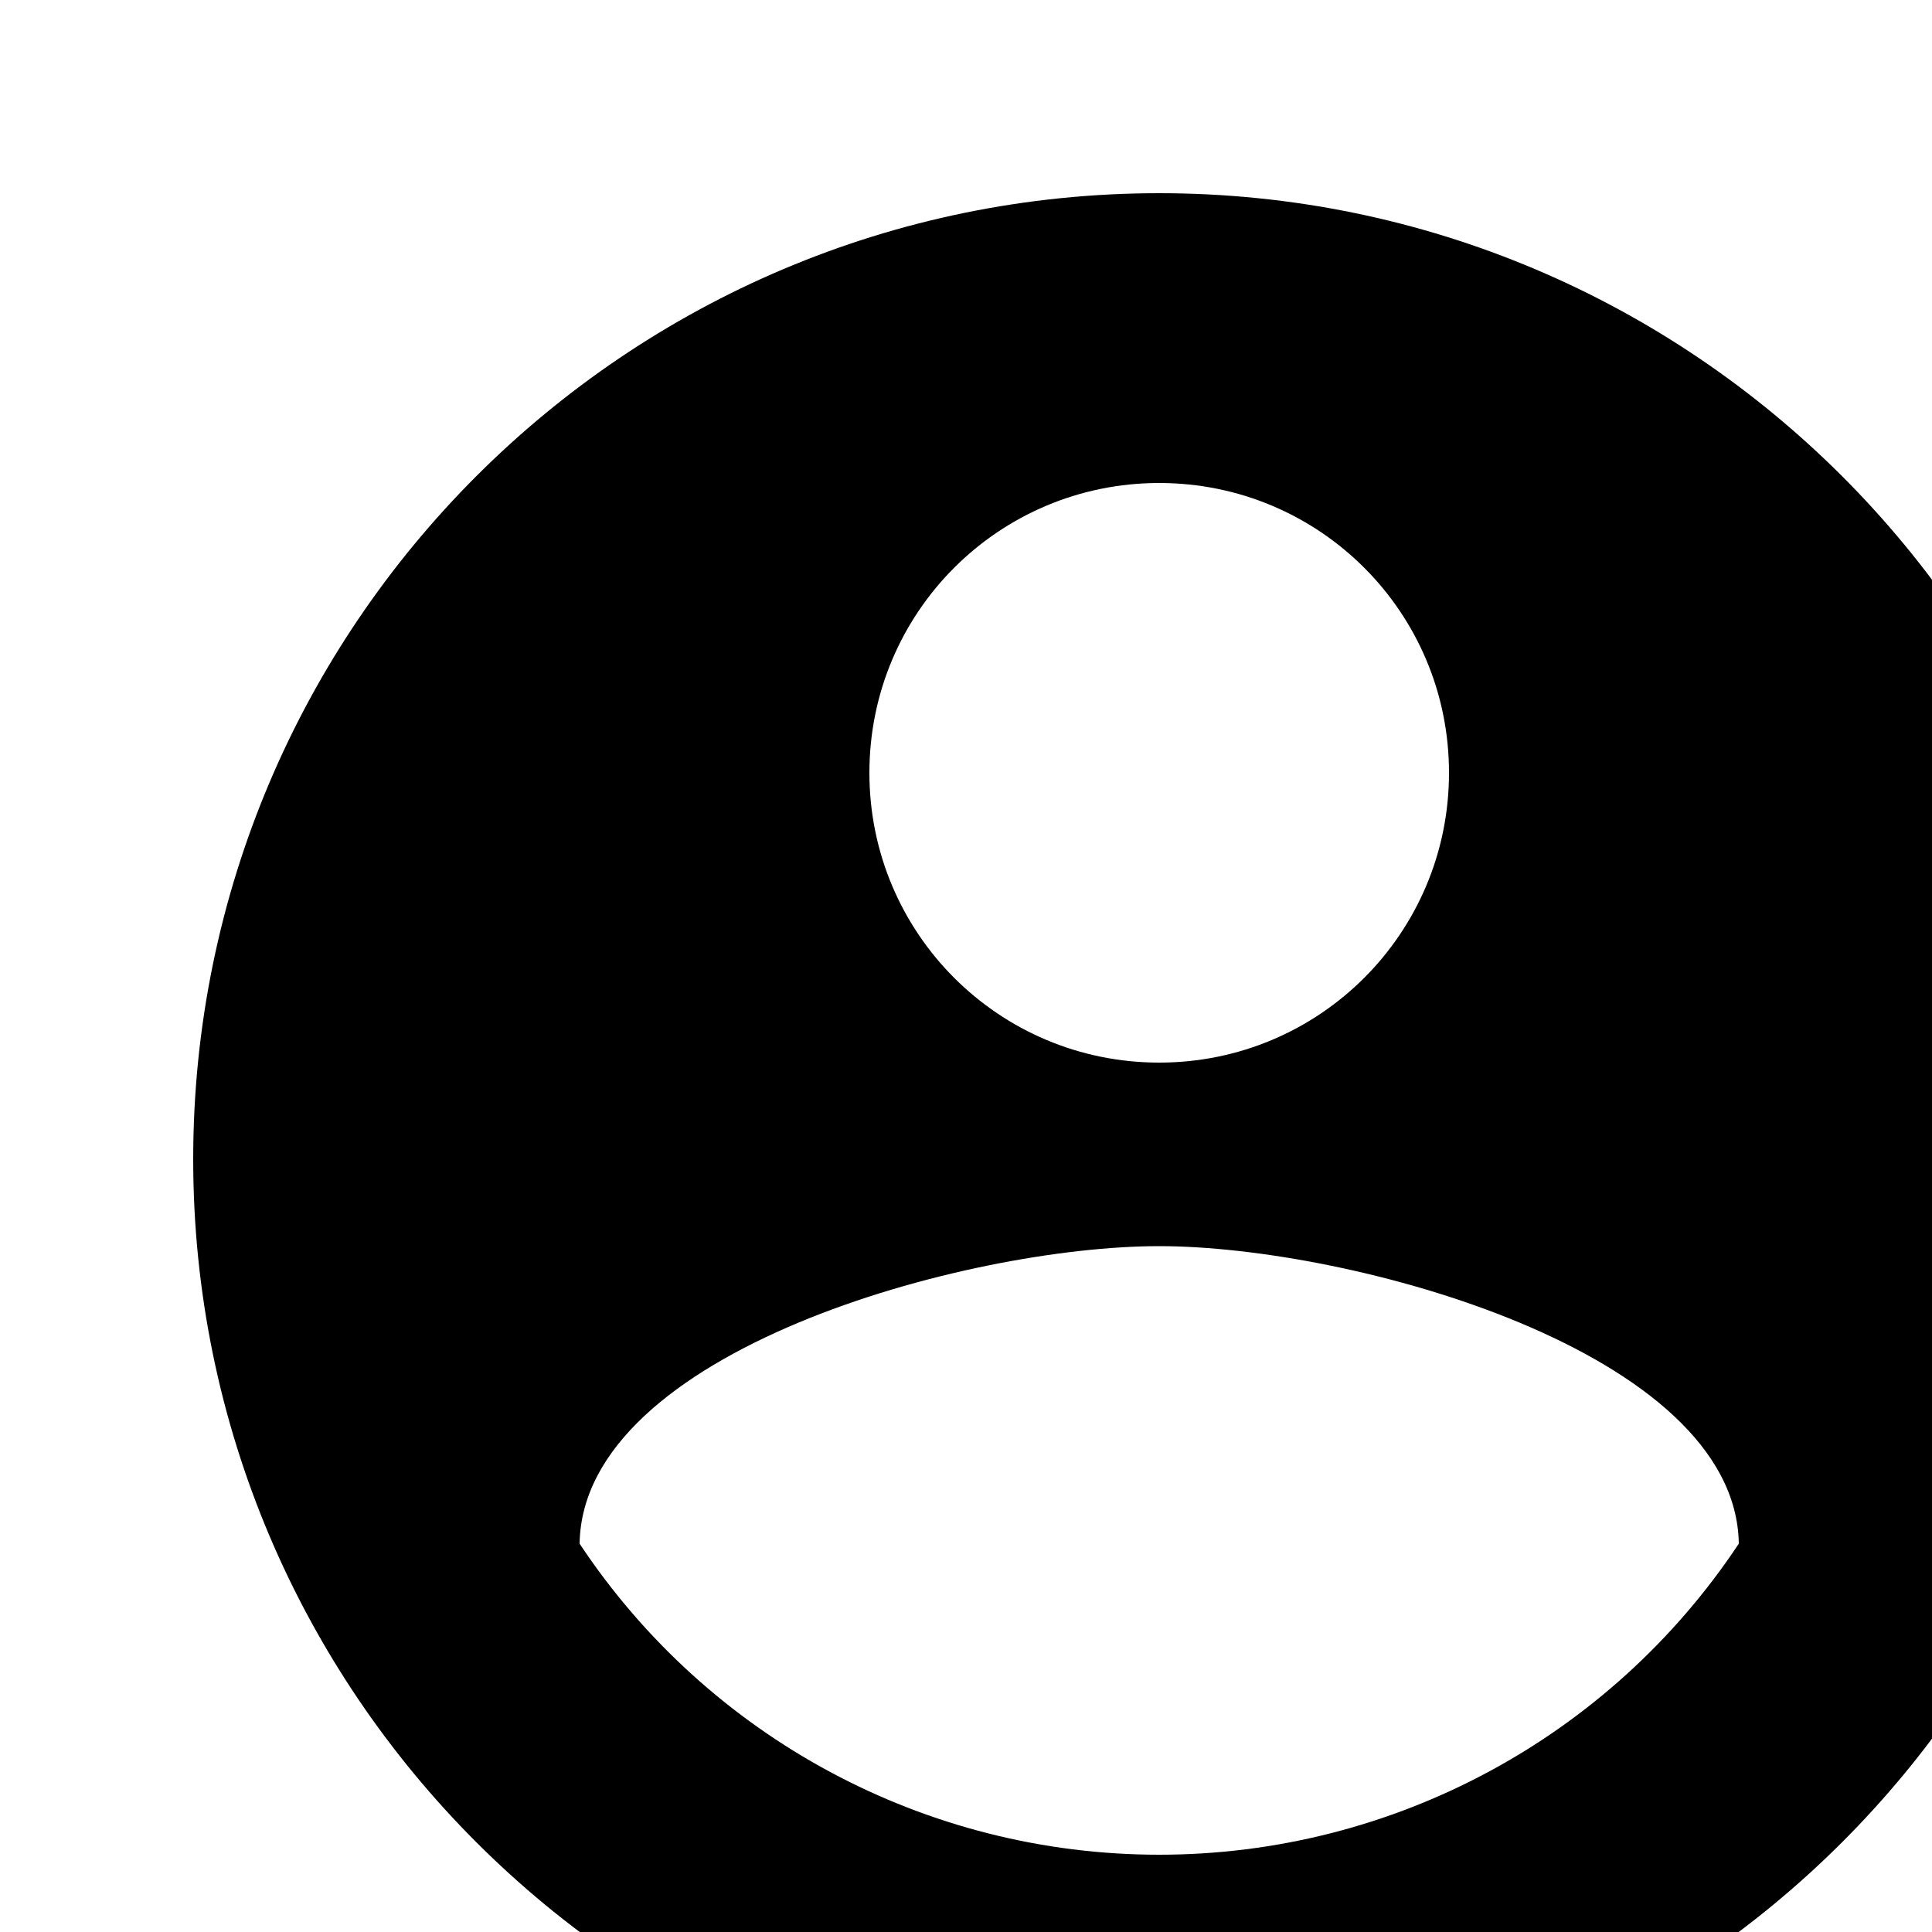
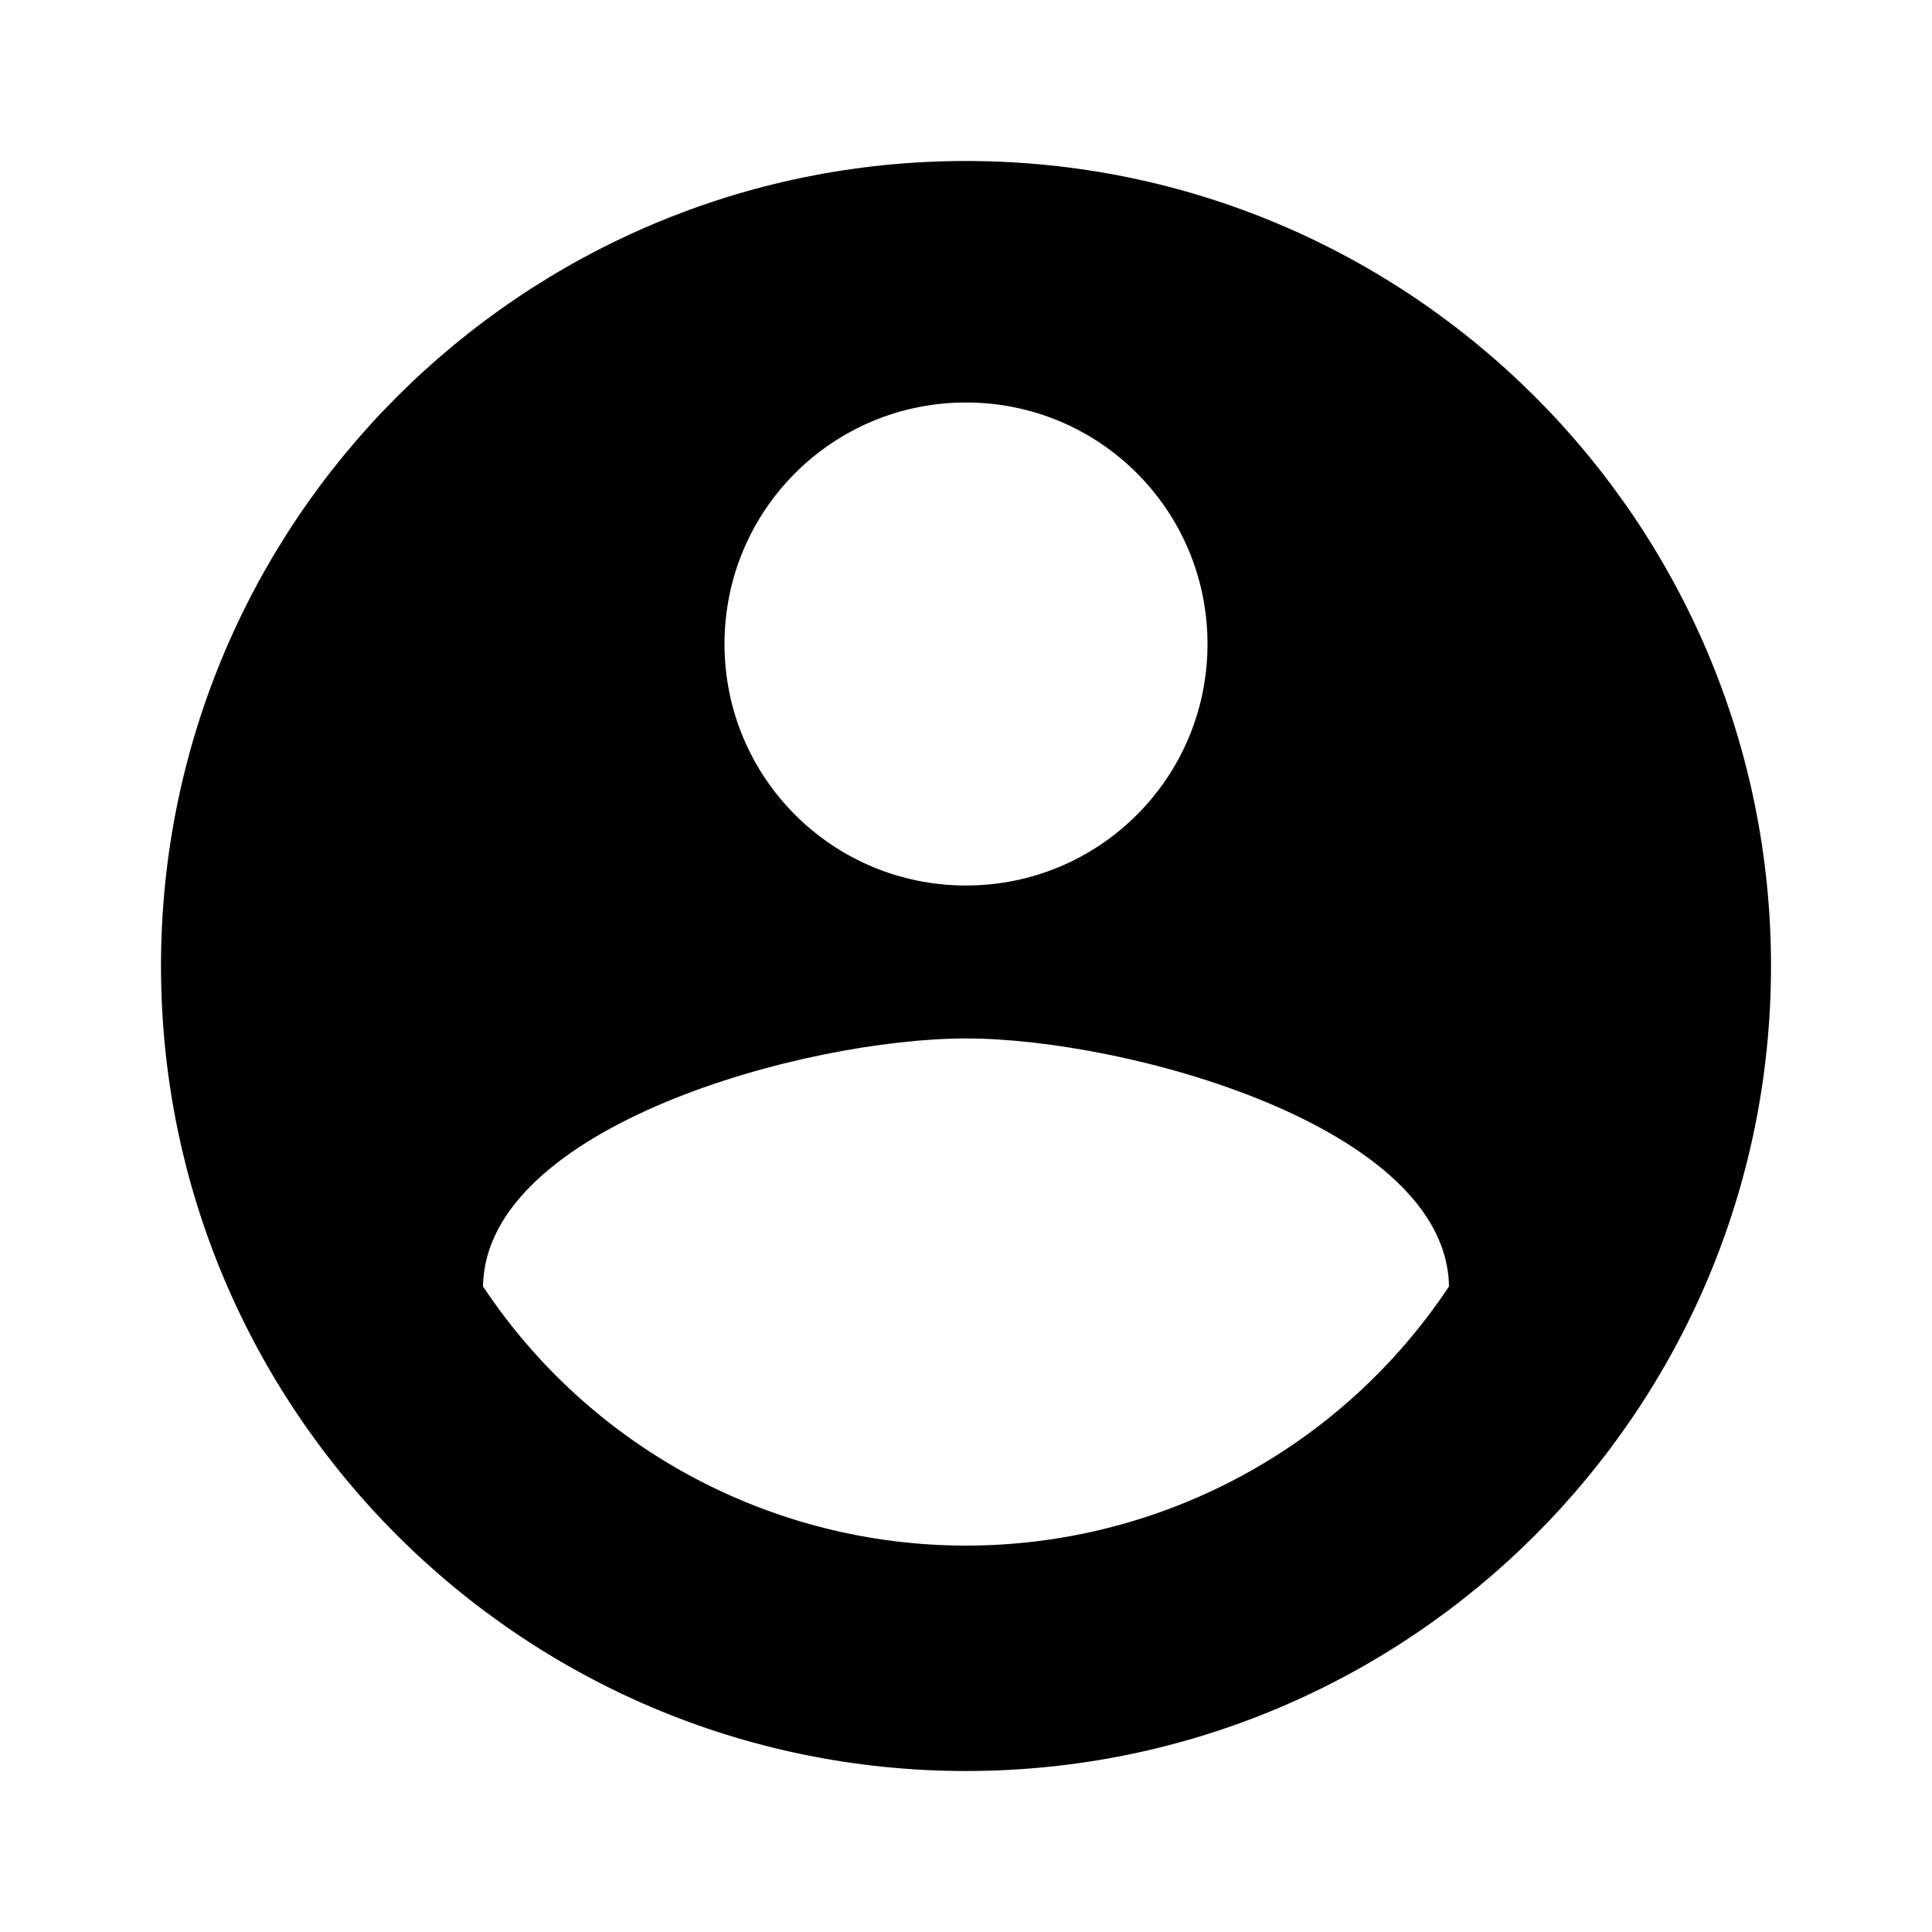
- <svg>
+ <svg xmlns="http://www.w3.org/2000/svg" viewBox="0 0 24 24" fill="currentColor">
  <path d="M12 2C6.48 2 2 6.48 2 12s4.48 10 10 10 10-4.48 10-10S17.52 2 12 2zm0 3c1.66 0 3 1.34 3 3s-1.34 3-3 3-3-1.34-3-3 1.34-3 3-3zm0 14.2a7.2 7.2 0 01-6-3.22c.03-1.99 4-3.08 6-3.08 1.99 0 5.97 1.09 6 3.08a7.2 7.2 0 01-6 3.22z" />
</svg>
